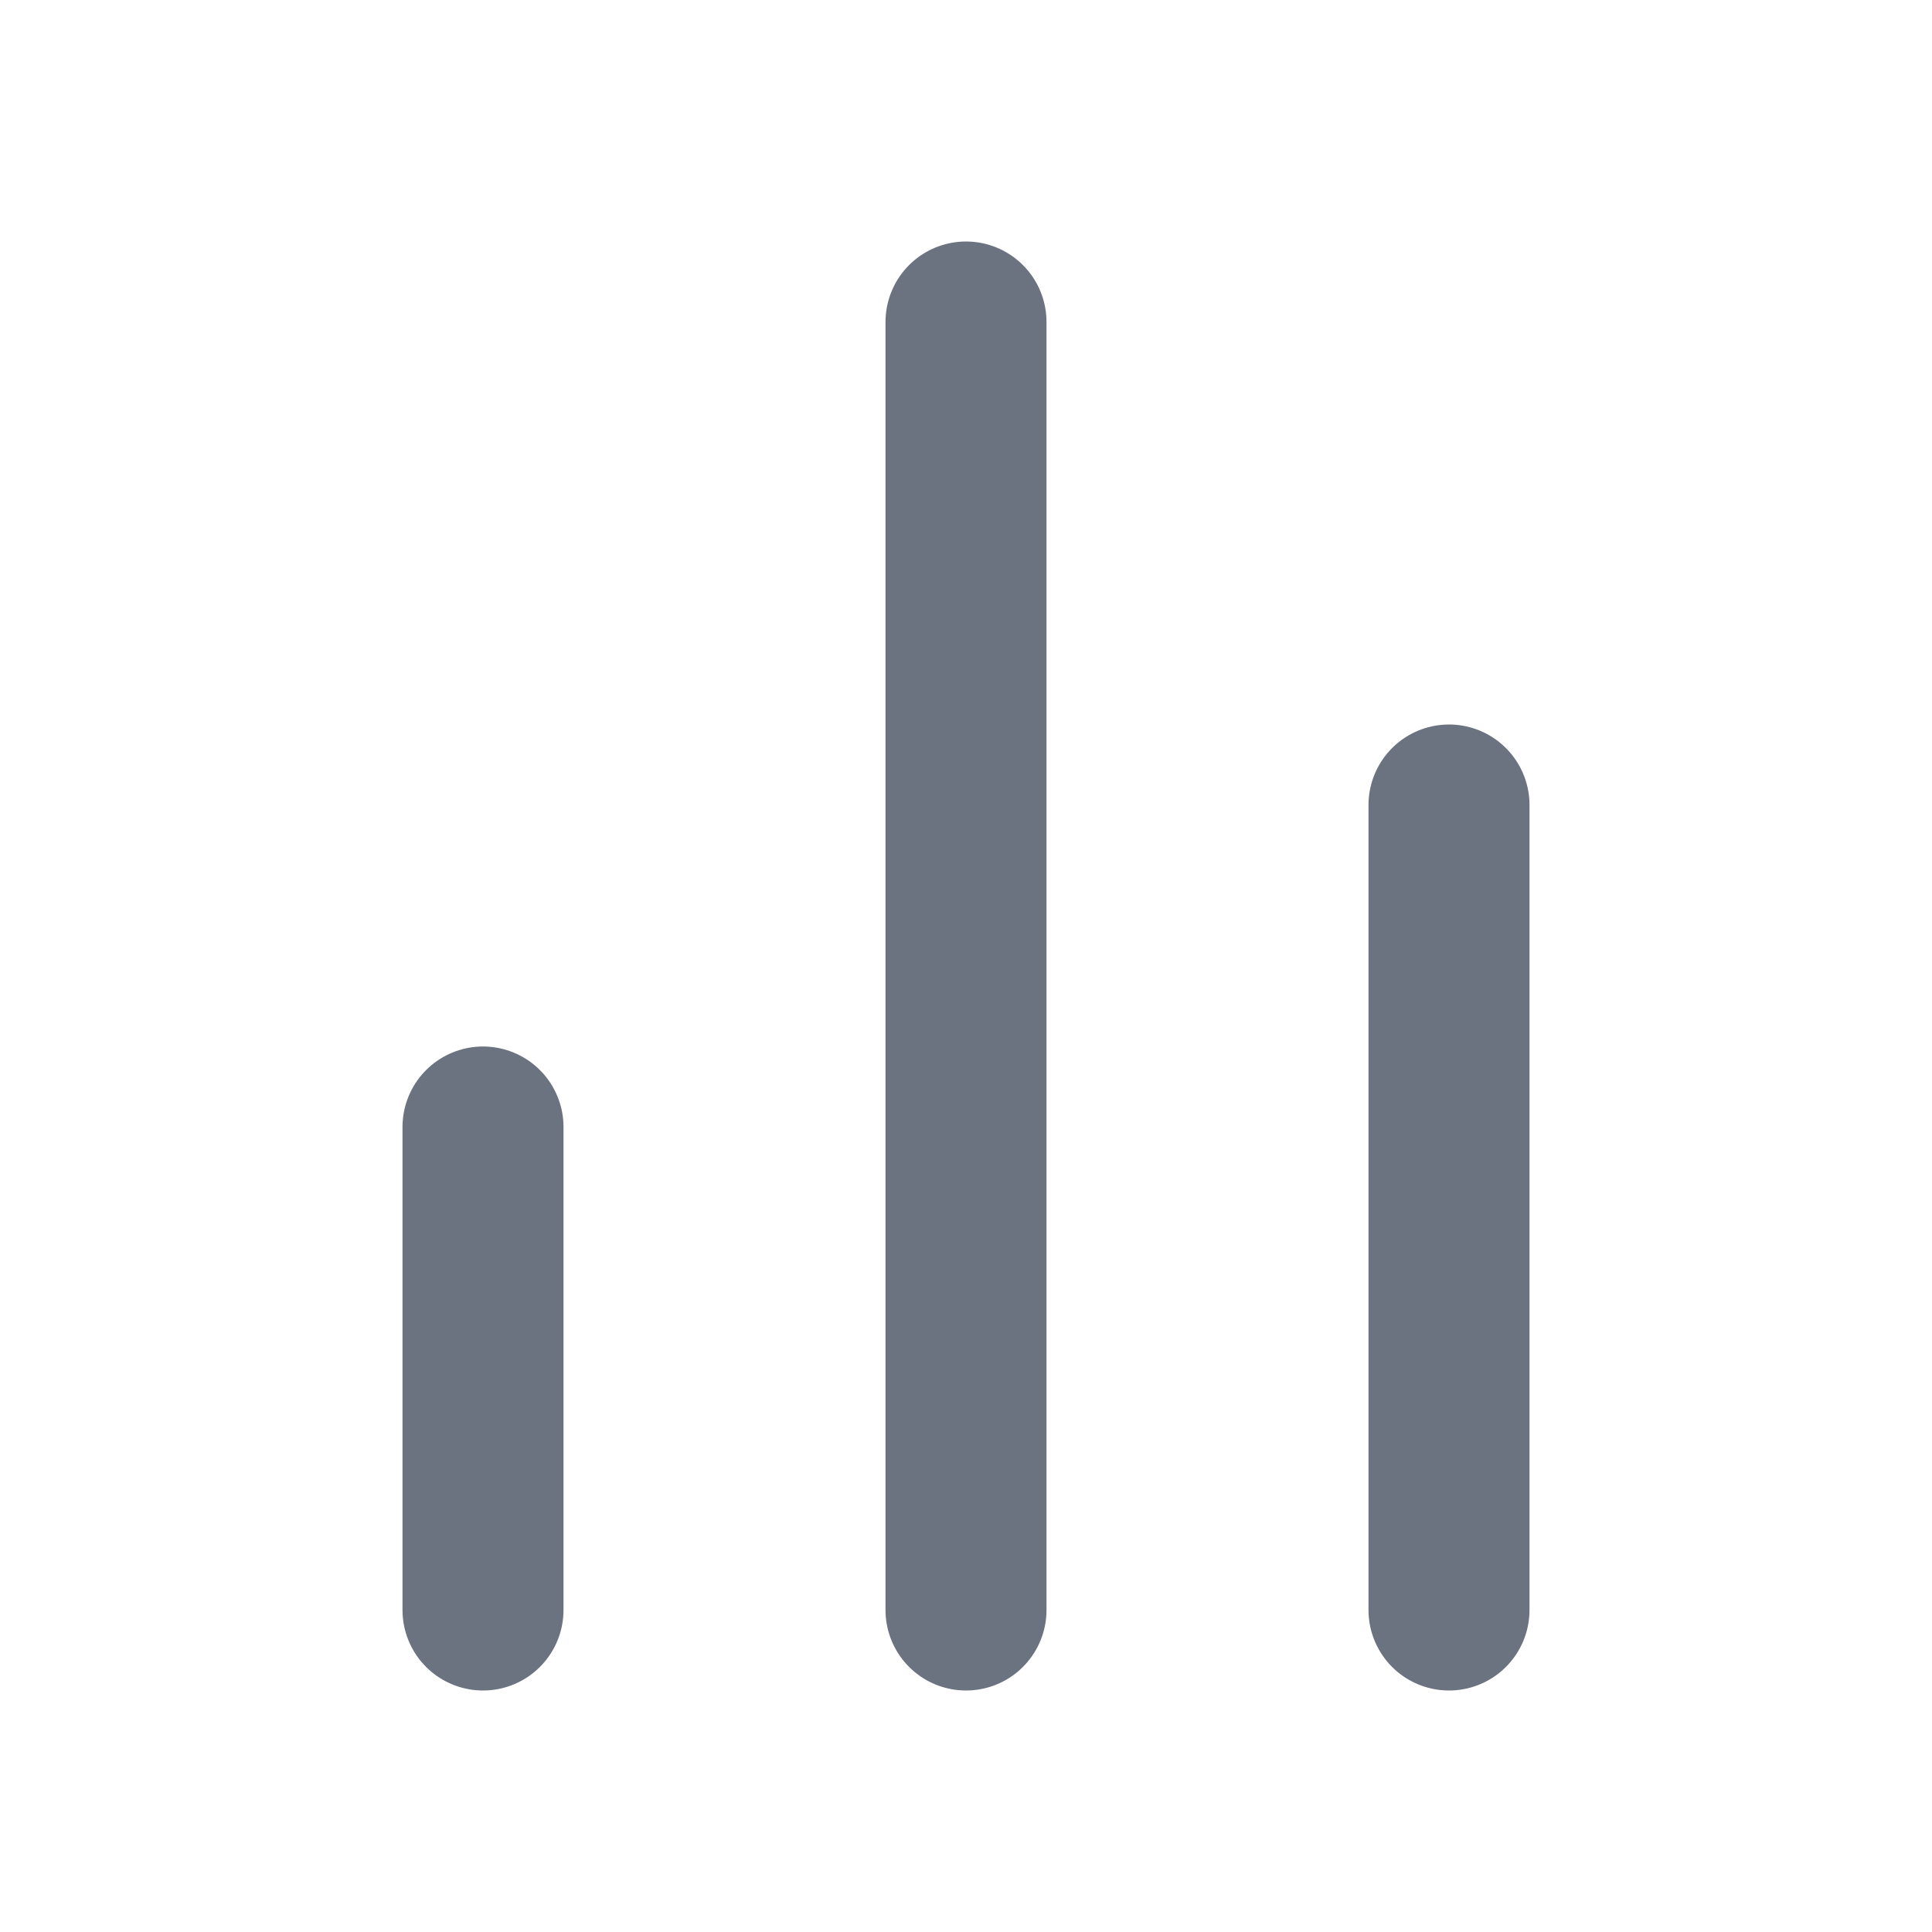
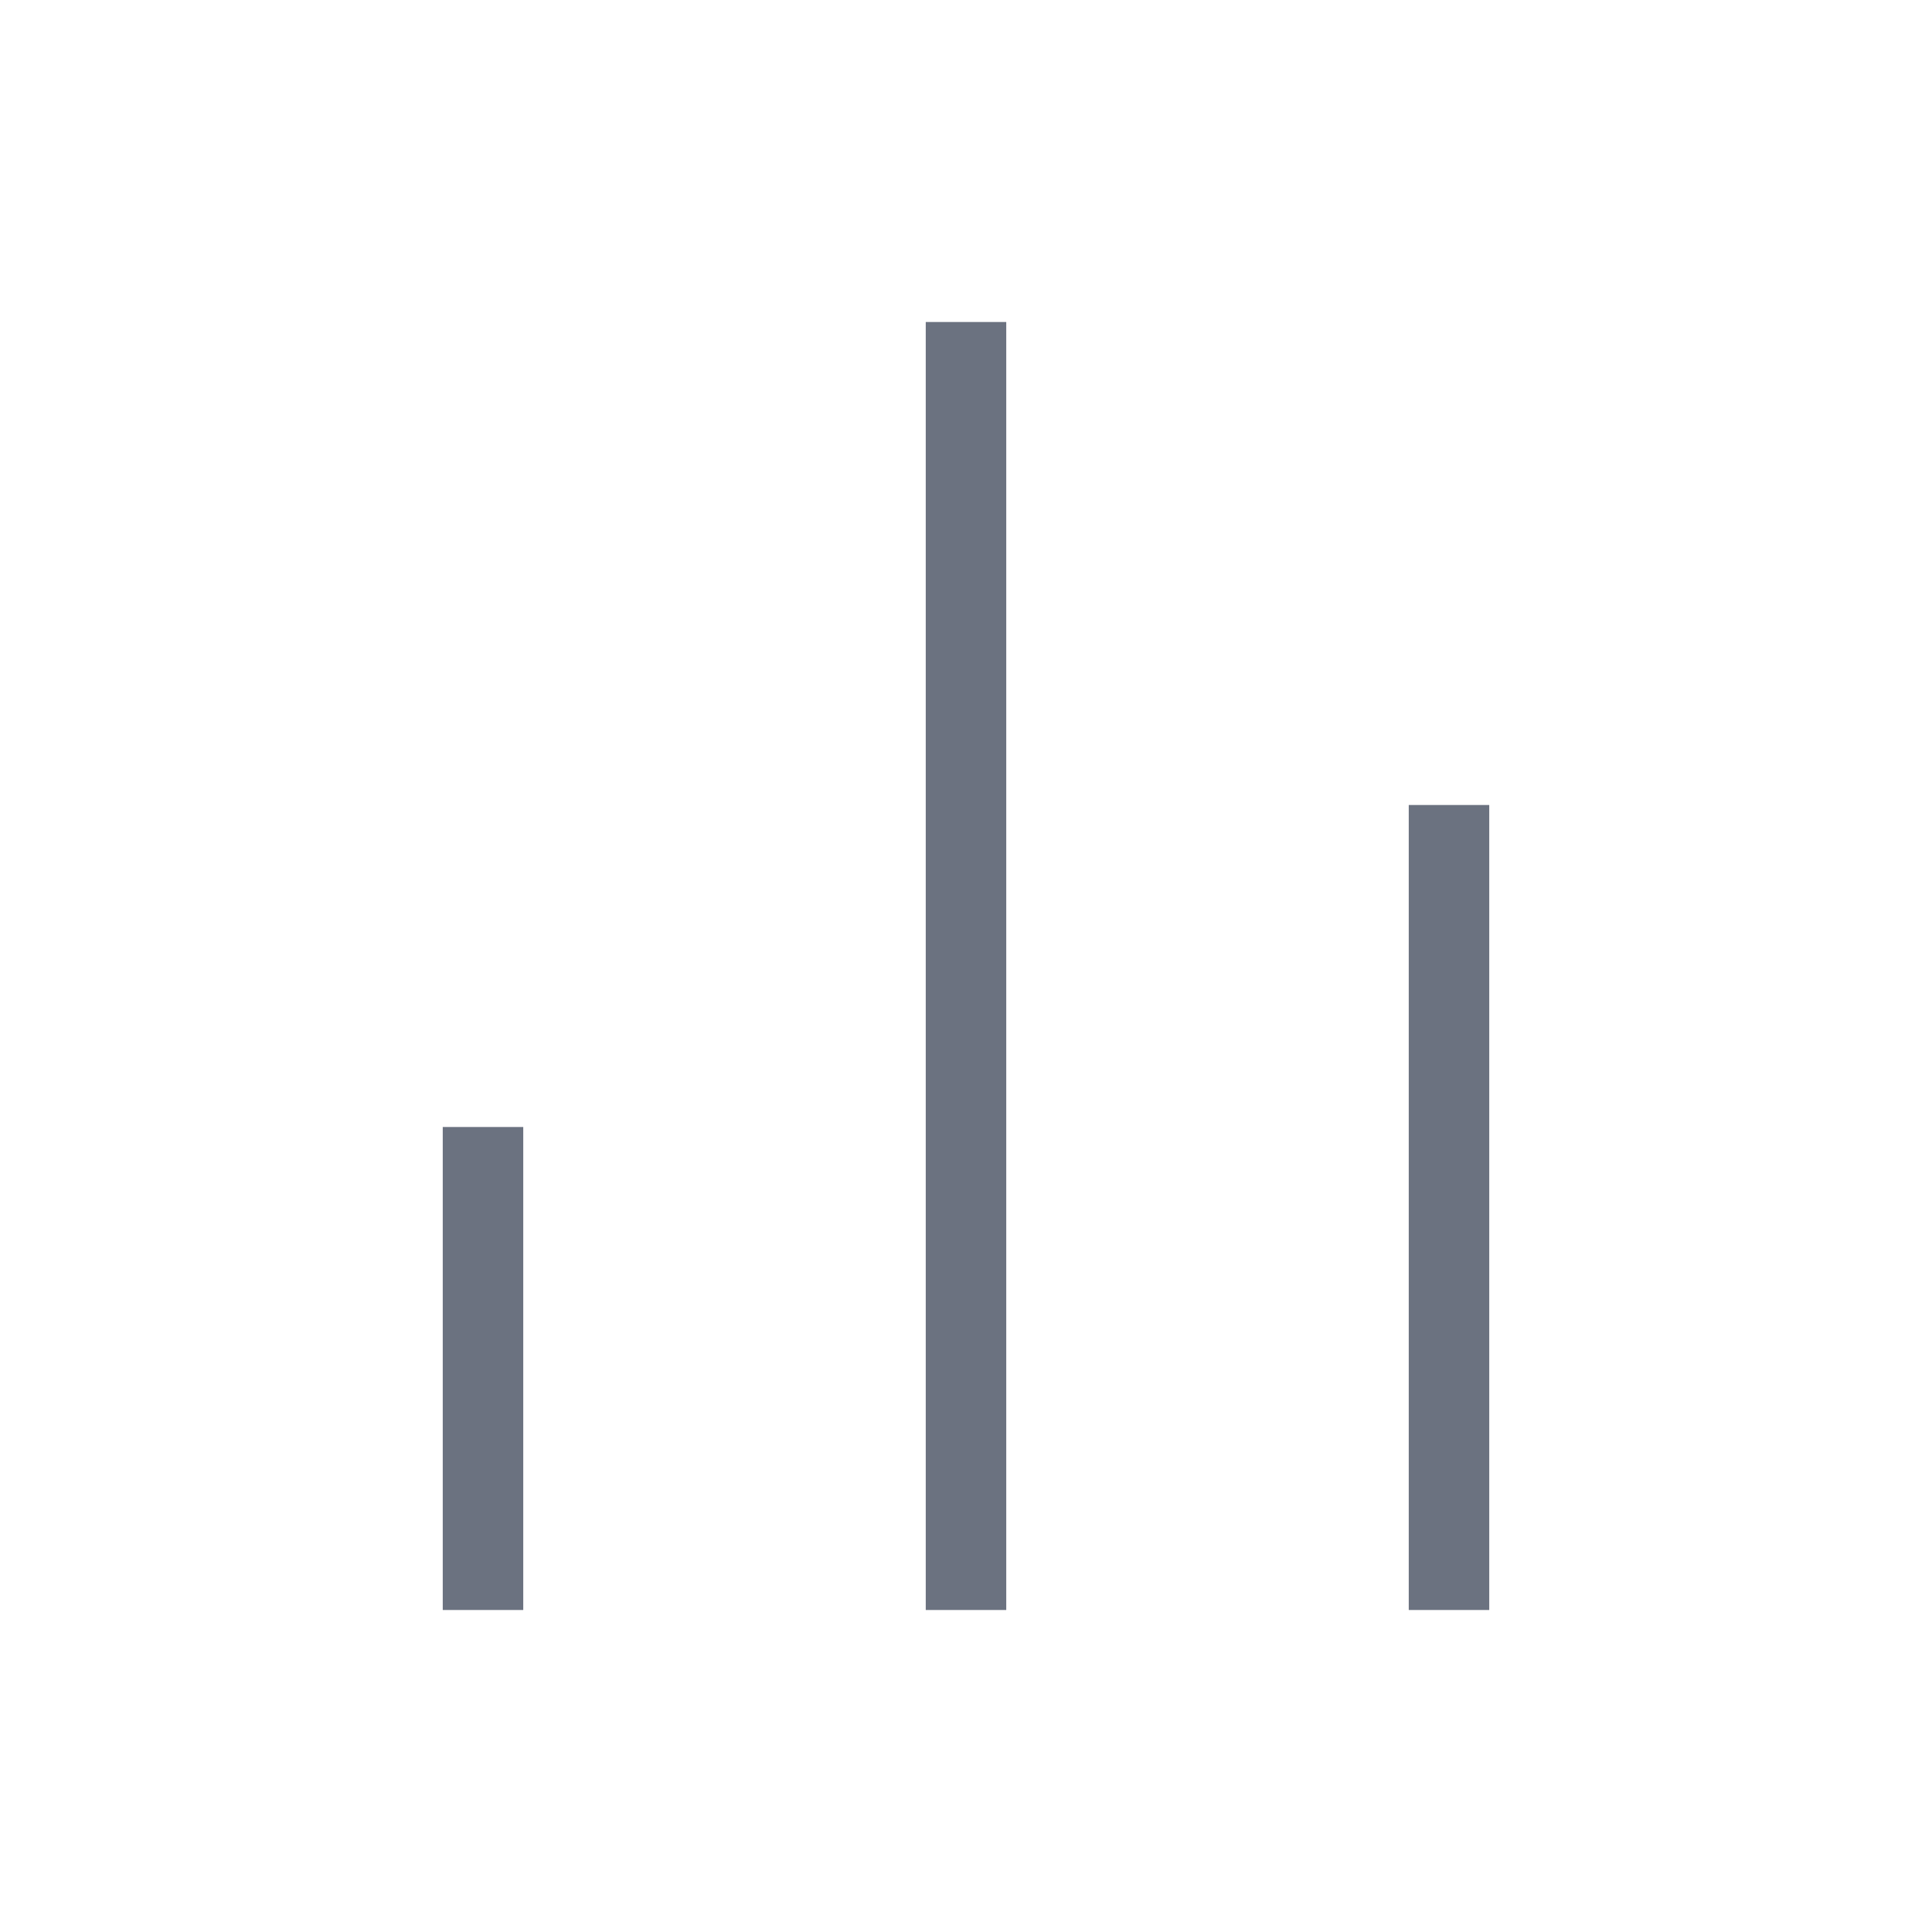
- <svg xmlns="http://www.w3.org/2000/svg" width="24" height="24" viewBox="0 0 24 24" fill="none" stroke="#6b7280" stroke-width="2" stroke-linecap="round" stroke-linejoin="round" class="feather feather-bar-chart-2">
+ <svg xmlns="http://www.w3.org/2000/svg" width="24" height="24" viewBox="0 0 24 24" fill="none" stroke="#6b7280" strokeWidth="2" strokeLinecap="round" strokeLinejoin="round" class="feather feather-bar-chart-2">
  <line x1="18" y1="20" x2="18" y2="10" />
  <line x1="12" y1="20" x2="12" y2="4" />
  <line x1="6" y1="20" x2="6" y2="14" />
</svg>
